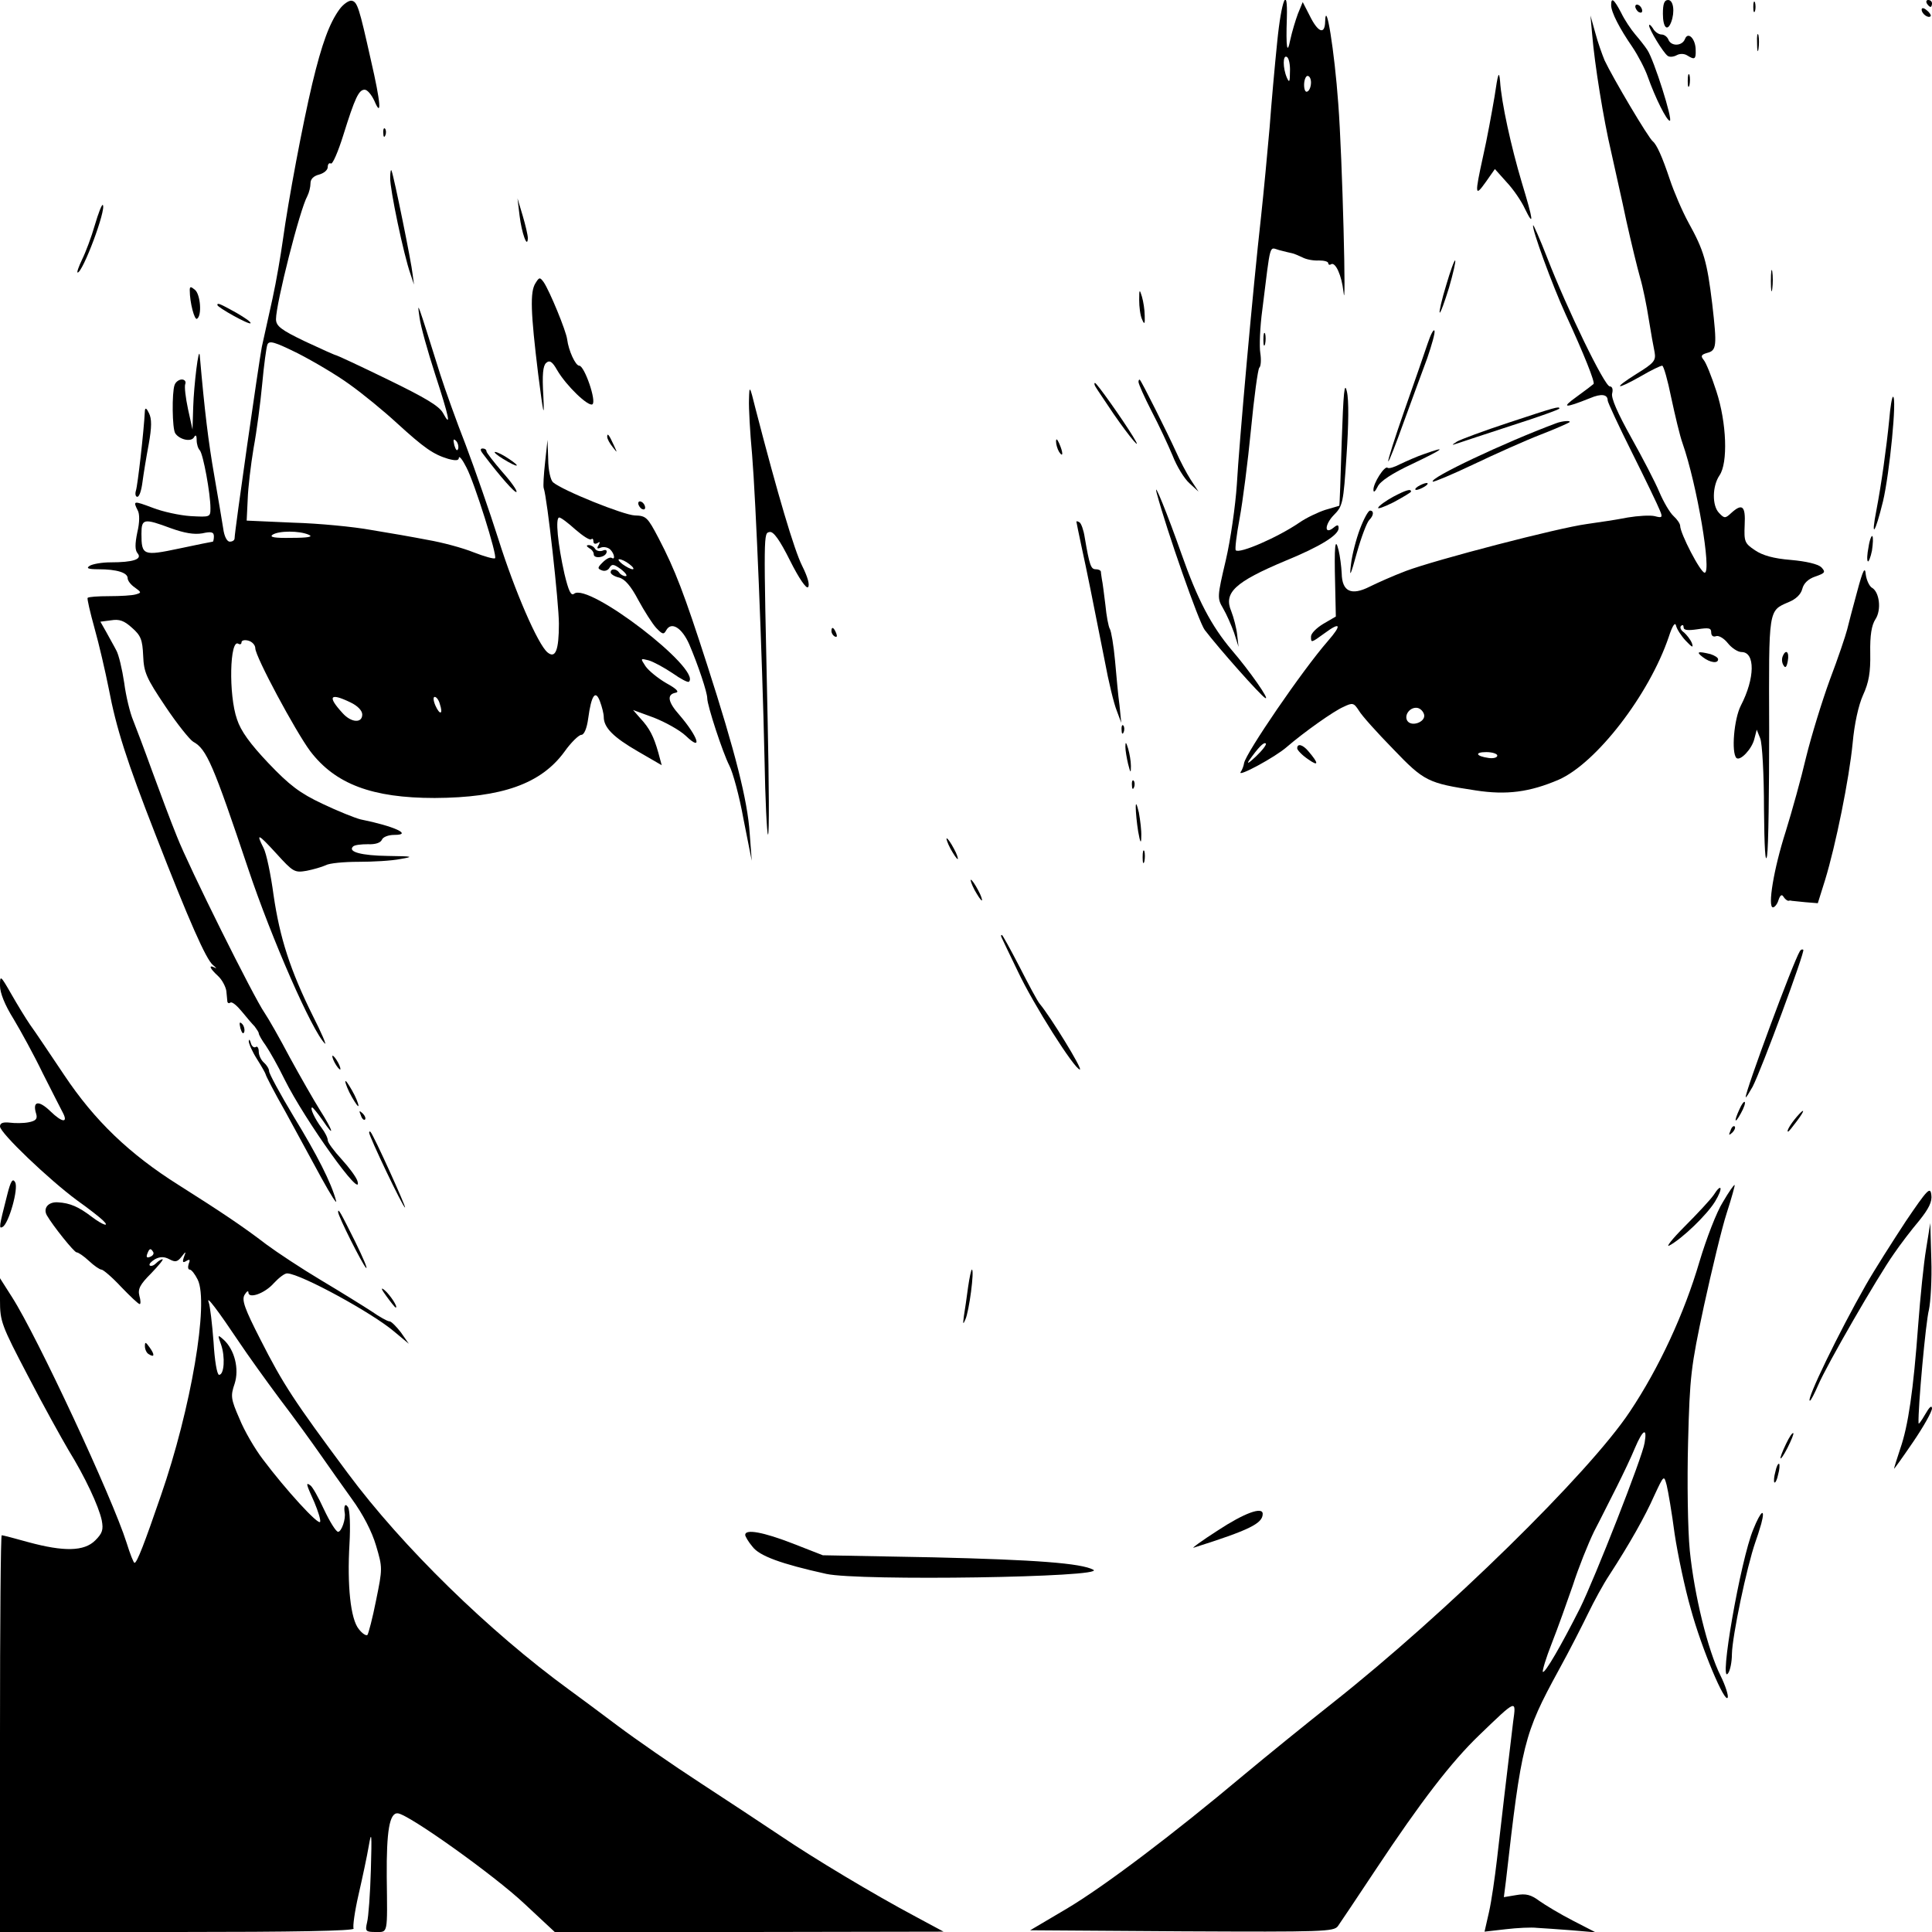
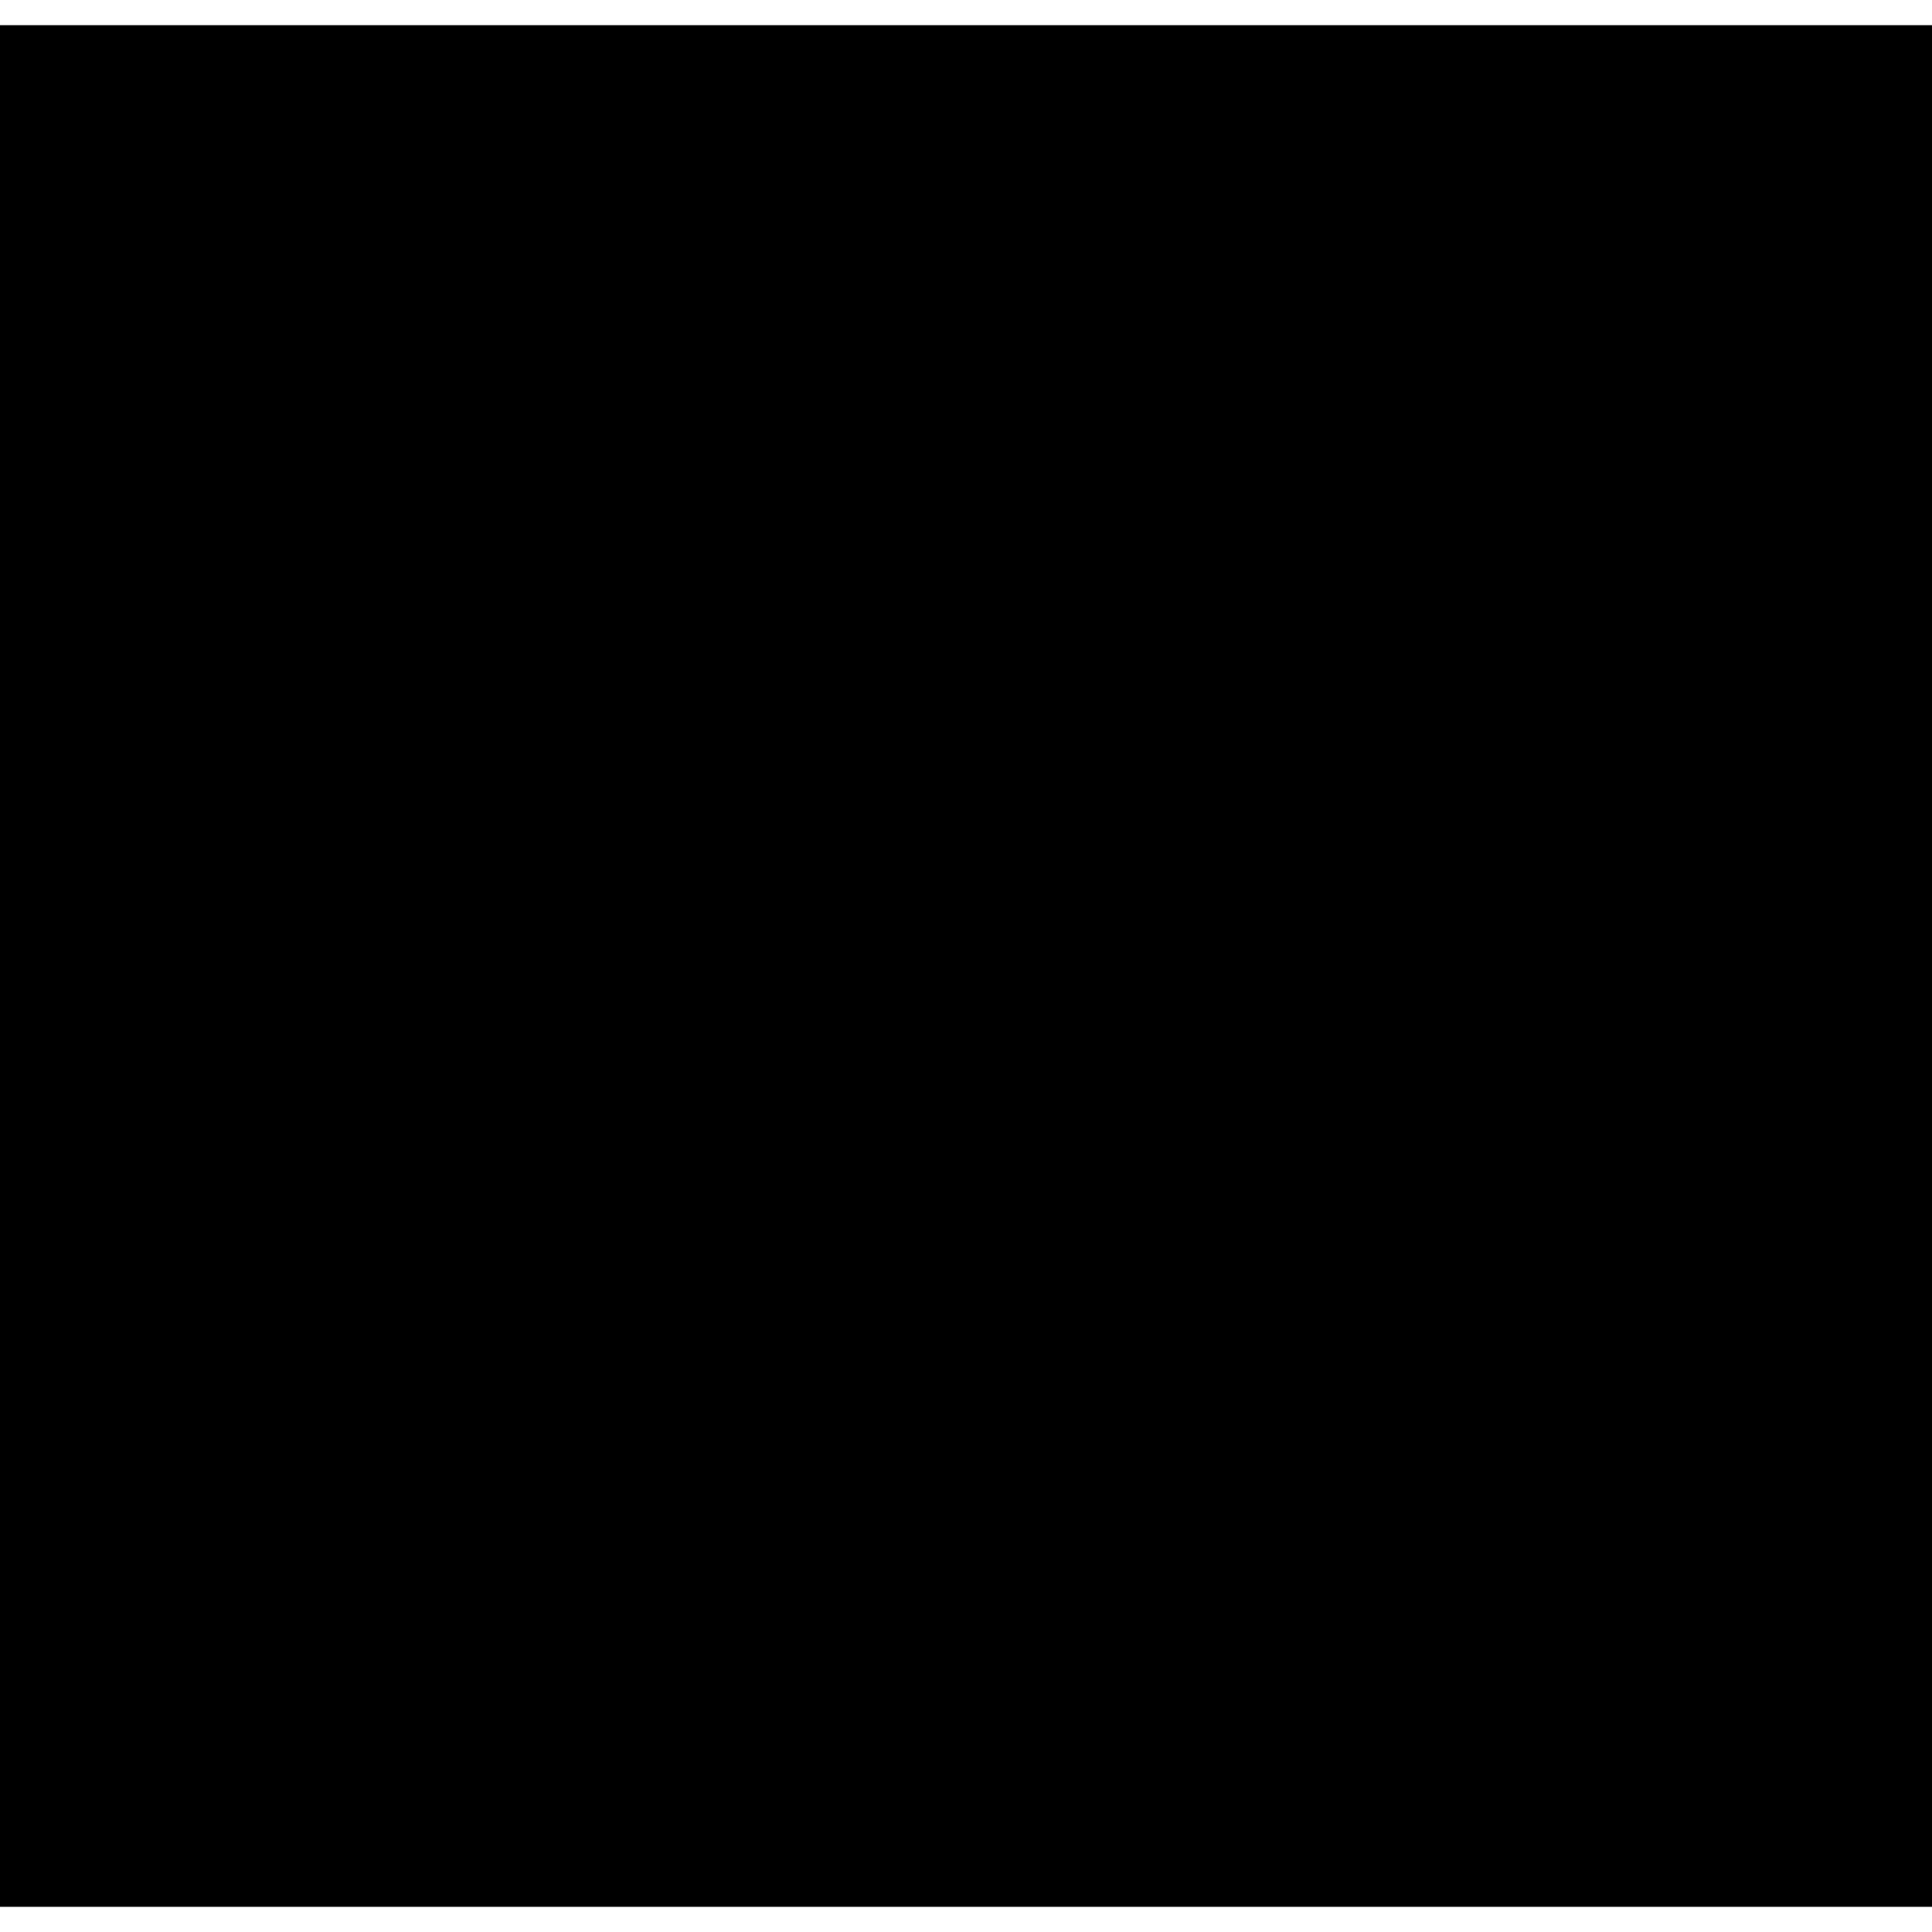
- <svg xmlns="http://www.w3.org/2000/svg" version="1.0" width="560pt" height="560pt" viewBox="0 0 560 560" preserveAspectRatio="xMidYMid meet">
-   <g transform="translate(0,560) scale(0.1,-0.1)" fill="#000000" stroke="none">
-     <path d="M984 5573 c-29 -40 -51 -99 -79 -216 -28 -118 -69 -336 -85 -452 -6 -43 -19 -120 -30 -170 -11 -49 -25 -112 -31 -140 -9 -47 -79 -535 -79 -555 0 -6 -6 -10 -14 -10 -8 0 -16 15 -19 38 -3 20 -15 90 -26 154 -17 97 -28 187 -42 348 -3 29 -17 -86 -19 -150 l-2 -65 -13 59 c-7 33 -11 66 -8 73 3 7 -2 13 -10 13 -8 0 -18 -7 -21 -16 -8 -22 -7 -127 2 -140 12 -18 45 -26 54 -12 5 9 8 7 8 -7 0 -12 4 -25 9 -30 10 -11 31 -126 31 -168 0 -26 -1 -26 -57 -23 -32 2 -82 13 -110 24 -56 21 -58 21 -44 -7 6 -10 6 -35 -1 -64 -7 -34 -7 -52 1 -61 14 -17 -13 -26 -79 -26 -25 0 -52 -5 -60 -10 -11 -7 -5 -10 25 -10 54 0 85 -10 85 -26 0 -7 9 -19 21 -27 19 -14 20 -15 2 -20 -10 -3 -44 -5 -76 -5 -33 0 -61 -2 -63 -5 -2 -2 7 -41 20 -88 13 -46 31 -124 41 -174 22 -116 52 -210 136 -425 98 -252 146 -360 166 -377 10 -8 12 -12 6 -8 -20 10 -15 -2 9 -24 12 -11 22 -31 24 -43 1 -13 3 -27 3 -31 1 -5 5 -6 9 -3 5 3 19 -9 33 -26 13 -16 30 -36 37 -43 6 -8 12 -17 12 -20 0 -4 9 -20 20 -35 11 -16 36 -60 55 -99 58 -117 230 -358 211 -294 -4 12 -25 40 -46 63 -22 24 -40 48 -40 55 0 7 -8 23 -18 36 -19 25 -35 59 -27 59 2 0 16 -17 30 -37 37 -55 31 -31 -8 30 -18 29 -57 97 -87 152 -29 55 -62 113 -73 129 -32 46 -220 424 -254 511 -18 44 -50 130 -72 190 -22 61 -47 127 -55 147 -9 21 -21 70 -26 109 -6 40 -16 82 -23 94 -6 12 -20 36 -29 53 l-17 30 31 4 c24 4 38 -1 61 -22 25 -22 30 -34 32 -81 2 -48 9 -64 64 -146 34 -51 71 -97 81 -103 39 -21 58 -66 160 -370 67 -200 185 -470 222 -505 5 -5 -10 31 -35 80 -66 133 -96 227 -114 350 -8 60 -21 122 -29 137 -23 45 -16 42 37 -16 49 -54 53 -56 88 -50 20 4 44 11 55 16 10 6 53 10 95 10 42 0 96 3 121 8 41 7 38 8 -35 9 -78 1 -117 12 -102 27 4 5 24 7 43 7 22 -1 37 4 41 13 3 8 19 14 36 14 54 0 1 25 -98 45 -16 4 -66 24 -110 45 -66 31 -96 54 -157 118 -53 56 -80 93 -91 127 -25 71 -21 235 4 219 5 -3 9 -1 9 4 0 6 9 8 20 5 11 -3 20 -13 20 -22 0 -24 116 -240 159 -298 73 -96 180 -136 361 -136 195 1 308 41 376 134 19 27 42 49 49 49 8 0 16 18 20 48 9 67 21 84 34 49 6 -16 11 -36 11 -45 0 -31 28 -59 99 -100 l69 -40 -10 37 c-13 46 -25 70 -52 99 l-21 24 60 -22 c33 -13 75 -36 93 -53 50 -48 36 -3 -19 61 -33 37 -37 59 -11 64 12 2 4 11 -27 28 -24 14 -51 36 -60 49 -15 23 -15 23 9 17 14 -4 45 -21 69 -37 24 -17 45 -28 48 -25 37 36 -292 289 -333 255 -9 -7 -16 8 -28 58 -19 85 -27 163 -15 163 5 0 26 -16 47 -35 22 -19 42 -32 46 -28 3 3 6 1 6 -6 0 -7 5 -9 12 -5 7 5 8 3 3 -6 -6 -10 -4 -12 7 -7 9 3 21 0 27 -6 12 -12 15 -31 4 -24 -5 3 -16 -3 -26 -13 -15 -15 -16 -18 -3 -23 9 -4 19 0 23 8 7 11 12 10 33 -5 14 -11 20 -20 13 -20 -6 0 -15 5 -18 10 -8 12 -25 13 -25 1 0 -5 11 -12 24 -15 17 -4 35 -25 56 -65 18 -33 41 -69 52 -81 18 -19 22 -20 29 -7 15 27 46 7 67 -41 26 -61 52 -139 52 -156 0 -21 45 -158 64 -195 10 -19 29 -88 41 -155 l24 -121 -6 80 c-6 94 -42 236 -123 487 -67 208 -93 276 -141 368 -32 61 -36 65 -69 66 -32 1 -209 72 -237 96 -7 6 -14 35 -14 67 l-2 56 -7 -65 c-4 -36 -6 -69 -4 -75 10 -27 44 -334 44 -393 0 -77 -10 -102 -33 -83 -28 23 -95 178 -142 327 -26 82 -69 205 -95 274 -27 69 -60 161 -74 205 -69 220 -67 214 -60 165 3 -25 24 -99 45 -164 41 -126 48 -159 23 -113 -11 20 -51 44 -160 97 -80 39 -147 70 -149 70 -3 0 -43 18 -90 40 -71 34 -85 45 -85 65 0 45 69 318 91 357 5 10 9 26 9 37 0 12 9 21 25 25 14 4 25 13 25 22 0 8 4 13 9 10 5 -3 21 34 36 82 34 109 45 132 62 132 8 0 20 -15 28 -32 22 -52 19 -7 -10 118 -34 152 -39 169 -56 172 -8 1 -24 -10 -35 -25z m29 -1087 c38 -27 99 -77 137 -112 80 -73 106 -91 149 -104 22 -6 31 -5 31 3 1 7 11 -6 22 -28 23 -43 90 -256 83 -263 -3 -3 -31 5 -62 17 -32 13 -92 29 -133 36 -41 8 -115 21 -165 29 -49 9 -151 19 -225 21 l-135 6 3 62 c1 33 9 100 17 148 9 48 20 132 25 186 5 55 12 106 15 114 5 13 21 8 88 -25 45 -23 113 -63 150 -90z m315 -187 c-3 -8 -7 -3 -11 10 -4 17 -3 21 5 13 5 -5 8 -16 6 -23z m-833 -230 c39 -14 67 -19 91 -15 27 6 34 4 34 -9 0 -8 -2 -15 -3 -15 -2 0 -46 -9 -98 -20 -104 -22 -109 -20 -109 43 0 44 7 45 85 16z m400 -19 c14 -6 -2 -9 -50 -9 -49 -1 -65 2 -55 9 18 12 78 12 105 0z m929 -85 c11 -8 15 -15 10 -15 -6 0 -19 7 -30 15 -10 8 -14 14 -9 14 6 0 19 -6 29 -14z m-808 -401 c21 -10 34 -24 34 -35 0 -26 -32 -24 -57 4 -45 49 -37 60 23 31z m259 -5 c10 -30 0 -33 -13 -4 -6 14 -7 25 -2 25 5 0 12 -9 15 -21z" />
-     <path d="M3702 5478 c-7 -68 -17 -179 -22 -248 -6 -69 -17 -186 -25 -260 -23 -204 -63 -651 -70 -775 -4 -60 -18 -159 -32 -219 -25 -106 -25 -110 -8 -139 10 -17 24 -49 32 -71 l13 -41 -4 35 c-2 19 -10 50 -17 68 -23 54 10 85 158 147 100 41 153 74 153 94 0 10 -3 11 -14 2 -28 -23 -27 8 0 36 26 26 28 34 37 173 6 88 7 161 1 185 -7 31 -10 -1 -15 -145 -3 -102 -6 -185 -7 -186 -1 0 -19 -6 -41 -12 -21 -7 -55 -23 -75 -37 -63 -43 -174 -91 -184 -80 -3 2 2 44 11 92 9 48 24 165 33 258 9 94 20 174 24 179 5 4 6 24 3 43 -3 18 -1 75 6 126 25 200 19 180 49 172 15 -4 32 -8 37 -9 6 -1 19 -7 30 -12 11 -6 32 -10 48 -9 15 0 27 -3 27 -8 0 -4 4 -6 8 -3 13 8 31 -33 36 -79 9 -88 -3 391 -15 545 -11 153 -36 307 -38 237 -1 -39 -21 -31 -45 18 l-20 39 -14 -34 c-7 -19 -17 -52 -22 -75 -9 -46 -13 -24 -10 63 3 99 -16 52 -28 -70z m37 -86 c0 -30 -2 -33 -9 -17 -12 28 -12 67 0 60 6 -3 10 -23 9 -43z m61 -31 c0 -11 -4 -23 -10 -26 -6 -4 -10 5 -10 19 0 14 5 26 10 26 6 0 10 -9 10 -19z" />
-     <path d="M4670 5585 c0 -20 24 -67 62 -122 16 -24 36 -62 44 -85 22 -62 55 -128 64 -128 10 0 -46 177 -65 205 -7 11 -23 31 -35 45 -12 14 -31 42 -41 63 -21 40 -29 46 -29 22z" />
-     <path d="M4820 5560 c0 -40 13 -53 24 -24 11 29 7 64 -9 64 -11 0 -15 -11 -15 -40z" />
-     <path d="M5082 5580 c0 -14 2 -19 5 -12 2 6 2 18 0 25 -3 6 -5 1 -5 -13z" />
-     <path d="M5585 5590 c3 -5 8 -10 11 -10 2 0 4 5 4 10 0 6 -5 10 -11 10 -5 0 -7 -4 -4 -10z" />
-     <path d="M4740 5581 c0 -5 5 -13 10 -16 6 -3 10 -2 10 4 0 5 -4 13 -10 16 -5 3 -10 2 -10 -4z" />
-     <path d="M5570 5572 c0 -12 19 -26 26 -19 2 2 -2 10 -11 17 -9 8 -15 8 -15 2z" />
-     <path d="M4615 5500 c7 -86 33 -247 55 -340 10 -47 31 -137 44 -200 14 -63 32 -137 40 -165 8 -27 19 -81 25 -120 6 -38 14 -82 17 -96 4 -24 -1 -31 -53 -63 -70 -44 -60 -48 14 -6 29 17 56 30 61 30 4 0 16 -42 26 -92 11 -51 25 -111 33 -133 42 -120 85 -375 64 -375 -12 0 -71 114 -71 136 0 6 -9 19 -19 28 -11 10 -29 41 -41 69 -12 29 -49 100 -82 159 -39 70 -59 115 -55 128 3 12 0 20 -7 20 -15 0 -124 225 -181 372 -21 54 -40 97 -41 95 -6 -6 56 -175 94 -258 54 -117 86 -198 81 -202 -2 -2 -24 -19 -49 -37 -46 -33 -36 -34 39 -4 33 14 51 11 51 -7 0 -5 32 -74 71 -152 39 -78 75 -153 80 -166 9 -21 7 -23 -15 -17 -13 3 -48 1 -78 -4 -30 -6 -83 -14 -119 -19 -82 -11 -436 -103 -524 -136 -37 -14 -84 -35 -106 -46 -52 -26 -79 -14 -80 39 -1 20 -5 51 -9 67 -10 41 -13 14 -10 -101 l2 -91 -36 -21 c-20 -12 -36 -28 -36 -37 0 -19 0 -19 40 10 46 34 50 24 9 -23 -75 -86 -238 -325 -243 -354 -1 -7 -5 -19 -10 -26 -10 -16 100 43 134 73 50 43 136 104 164 116 27 13 30 12 45 -11 8 -14 53 -64 99 -111 90 -94 101 -99 239 -120 90 -14 157 -5 241 31 109 48 262 246 319 414 10 31 18 44 21 33 2 -10 15 -30 28 -44 19 -20 23 -22 18 -7 -4 10 -15 24 -23 31 -9 6 -13 15 -8 19 4 4 7 2 7 -4 0 -9 12 -10 40 -6 33 5 40 4 40 -9 0 -10 6 -14 14 -11 7 3 23 -6 34 -20 11 -14 29 -26 40 -26 40 0 39 -76 -2 -155 -20 -39 -28 -136 -13 -152 11 -10 45 26 52 55 l7 27 10 -25 c6 -14 11 -106 11 -205 1 -112 4 -163 9 -135 4 25 6 190 6 367 -1 351 -3 342 57 368 20 8 35 22 39 38 4 16 17 29 38 36 29 10 30 13 17 27 -10 9 -43 17 -88 21 -50 4 -82 13 -104 28 -30 20 -32 25 -30 73 3 56 -7 64 -39 35 -17 -16 -20 -16 -35 0 -21 21 -20 78 1 109 25 36 21 152 -9 244 -14 43 -30 83 -37 91 -9 11 -7 15 10 20 28 7 29 20 15 142 -15 123 -24 155 -69 236 -18 33 -42 89 -54 125 -22 66 -38 101 -49 110 -13 10 -116 184 -140 235 -7 17 -20 53 -27 80 l-14 50 5 -55z m-487 -1972 c4 -21 -37 -36 -49 -17 -10 17 9 41 30 37 9 -2 17 -11 19 -20z m-488 -121 c-19 -18 -27 -23 -20 -12 27 38 43 55 49 50 3 -3 -10 -20 -29 -38z m700 3 c0 -6 -11 -9 -25 -7 -37 5 -42 17 -7 17 18 0 32 -5 32 -10z" />
-     <path d="M4780 5526 c0 -11 41 -79 54 -88 5 -4 17 -3 26 2 9 5 22 5 31 -1 21 -13 25 -11 24 16 0 32 -22 55 -31 32 -8 -21 -40 -22 -48 -2 -3 8 -12 15 -20 15 -8 0 -20 8 -25 18 -6 9 -11 13 -11 8z" />
-     <path d="M5093 5475 c0 -22 2 -30 4 -17 2 12 2 30 0 40 -3 9 -5 -1 -4 -23z" />
-     <path d="M4332 5320 c-8 -47 -22 -124 -33 -172 -25 -114 -24 -120 8 -75 l26 37 34 -38 c19 -20 43 -55 53 -77 27 -55 25 -36 -9 76 -31 104 -59 231 -63 294 -3 32 -6 23 -16 -45z" />
-     <path d="M4892 5365 c0 -16 2 -22 5 -12 2 9 2 23 0 30 -3 6 -5 -1 -5 -18z" />
-     <path d="M1111 5214 c0 -11 3 -14 6 -6 3 7 2 16 -1 19 -3 4 -6 -2 -5 -13z" />
-     <path d="M1131 5084 c-1 -31 39 -223 59 -279 l10 -30 -4 30 c-3 32 -54 283 -61 300 -2 6 -4 -4 -4 -21z" />
-     <path d="M1506 4975 c6 -50 23 -98 24 -65 0 8 -7 38 -15 65 l-15 50 6 -50z" />
-     <path d="M275 4948 c-10 -35 -27 -80 -37 -100 -10 -21 -16 -38 -13 -38 15 0 84 184 73 196 -3 2 -13 -24 -23 -58z" />
-     <path d="M4192 4774 c-13 -42 -21 -78 -19 -80 2 -3 14 30 27 72 12 41 20 77 18 79 -2 3 -14 -30 -26 -71z" />
-     <path d="M5133 4785 c0 -27 2 -38 4 -22 2 15 2 37 0 50 -2 12 -4 0 -4 -28z" />
-     <path d="M1552 4779 c-16 -25 -14 -84 8 -264 15 -117 18 -131 15 -64 -4 64 -1 89 8 97 10 9 18 4 32 -21 27 -46 90 -106 102 -99 13 8 -23 112 -38 112 -11 0 -31 44 -35 76 -3 25 -51 141 -68 166 -11 15 -13 15 -24 -3z" />
-     <path d="M550 4759 c0 -37 14 -88 21 -83 15 9 10 71 -6 84 -12 10 -15 10 -15 -1z" />
-     <path d="M3302 4730 c0 -19 3 -44 8 -55 7 -17 9 -15 8 10 0 17 -4 41 -8 55 -7 23 -8 22 -8 -10z" />
-     <path d="M630 4716 c0 -7 92 -58 96 -53 3 3 -16 16 -42 31 -47 26 -54 29 -54 22z" />
-     <path d="M4138 4604 c-9 -27 -39 -114 -67 -193 -28 -80 -49 -146 -47 -148 2 -2 22 50 45 114 24 65 54 148 68 185 13 38 23 73 21 79 -2 7 -11 -10 -20 -37z" />
-     <path d="M3662 4615 c0 -16 2 -22 5 -12 2 9 2 23 0 30 -3 6 -5 -1 -5 -18z" />
-     <path d="M3300 4493 c0 -6 17 -44 38 -85 21 -40 48 -98 61 -129 12 -31 34 -67 49 -80 l26 -24 -23 35 c-12 19 -31 55 -42 80 -26 57 -99 203 -105 209 -2 2 -4 -1 -4 -6z" />
-     <path d="M3176 4478 c4 -7 28 -42 52 -78 49 -71 87 -115 56 -65 -30 49 -105 155 -110 155 -3 0 -2 -6 2 -12z" />
-     <path d="M2171 4442 c-1 -24 3 -96 9 -160 11 -135 29 -571 36 -881 2 -118 7 -217 10 -220 4 -3 3 147 -1 334 -12 551 -12 539 6 543 11 2 29 -23 59 -83 26 -52 47 -82 52 -77 6 6 -1 30 -17 62 -23 46 -70 204 -135 455 -17 69 -18 69 -19 27z" />
-     <path d="M5476 4383 c-8 -81 -23 -188 -37 -261 -17 -87 -4 -69 19 25 19 80 41 303 29 303 -3 0 -8 -30 -11 -67z" />
-     <path d="M420 4410 c-3 -61 -21 -217 -26 -232 -3 -10 -1 -18 4 -18 6 0 12 19 15 43 3 23 11 72 18 109 9 50 9 74 1 90 -7 15 -11 17 -12 8z" />
-     <path d="M4373 4375 c-73 -24 -140 -49 -150 -55 -17 -11 -16 -11 2 -5 11 4 82 27 158 52 75 24 137 46 137 49 0 7 -11 4 -147 -41z" />
-     <path d="M4510 4373 c-150 -56 -368 -159 -357 -169 2 -2 55 20 118 50 63 30 150 69 194 86 44 17 82 34 84 36 6 6 -21 4 -39 -3z" />
-     <path d="M1760 4334 c0 -6 7 -19 16 -30 14 -18 14 -18 3 6 -14 31 -19 36 -19 24z" />
-     <path d="M3061 4320 c0 -8 4 -22 9 -30 12 -18 12 -2 0 25 -6 13 -9 15 -9 5z" />
-     <path d="M1401 4283 c50 -66 92 -113 96 -109 3 3 -15 29 -41 58 -25 29 -46 56 -46 60 0 5 -5 8 -11 8 -8 0 -7 -6 2 -17z" />
-     <path d="M4128 4284 c-21 -7 -52 -21 -69 -29 -17 -9 -33 -14 -37 -11 -8 8 -42 -45 -41 -64 0 -9 5 -5 12 9 7 16 42 39 102 67 90 43 103 53 33 28z" />
-     <path d="M1458 4270 c42 -26 56 -26 17 0 -16 11 -34 20 -40 20 -5 0 5 -9 23 -20z" />
-     <path d="M4110 4190 c-8 -5 -10 -10 -5 -10 6 0 17 5 25 10 8 5 11 10 5 10 -5 0 -17 -5 -25 -10z" />
-     <path d="M3353 4170 c29 -108 122 -374 139 -396 42 -55 161 -189 175 -197 17 -10 -46 80 -97 139 -59 70 -99 146 -146 280 -39 111 -83 220 -71 174z" />
-     <path d="M4038 4160 c-20 -11 -40 -25 -43 -31 -4 -6 16 1 44 15 28 15 51 29 51 31 0 9 -14 5 -52 -15z" />
-     <path d="M1850 4141 c0 -5 5 -13 10 -16 6 -3 10 -2 10 4 0 5 -4 13 -10 16 -5 3 -10 2 -10 -4z" />
-     <path d="M3942 4067 c-11 -29 -23 -75 -26 -102 -5 -41 -2 -36 17 33 13 46 29 88 36 95 13 13 14 27 2 27 -5 0 -18 -24 -29 -53z" />
-     <path d="M3120 4088 c0 -2 7 -35 15 -73 16 -73 30 -143 67 -330 11 -60 27 -126 35 -145 l13 -35 -5 50 c-4 28 -9 86 -13 130 -4 44 -11 85 -15 92 -4 6 -10 38 -13 70 -4 32 -8 65 -10 73 -1 8 -3 18 -3 23 -1 4 -7 7 -15 7 -14 0 -18 11 -32 93 -3 20 -10 40 -15 43 -5 3 -9 4 -9 2z" />
-     <path d="M5416 4014 c-4 -20 -5 -38 -2 -41 2 -3 8 11 12 31 3 21 4 39 1 42 -2 3 -8 -11 -11 -32z" />
-     <path d="M1708 4011 c8 -4 13 -12 13 -17 -1 -14 32 -11 37 4 2 7 -2 10 -11 6 -8 -3 -18 -1 -22 5 -3 6 -12 11 -18 11 -8 0 -8 -3 1 -9z" />
-     <path d="M5383 3885 c-12 -44 -25 -93 -29 -110 -4 -16 -26 -82 -50 -145 -23 -63 -54 -164 -69 -225 -14 -60 -41 -157 -59 -215 -35 -109 -53 -220 -37 -220 5 0 13 10 16 21 5 15 10 18 15 9 4 -6 10 -11 14 -11 3 1 7 1 9 0 1 0 19 -2 39 -4 l37 -3 21 67 c31 101 70 294 80 397 5 56 17 110 30 139 17 37 22 66 21 122 -1 52 4 81 15 98 18 27 12 80 -11 92 -7 5 -15 22 -17 38 -2 24 -8 14 -25 -50z" />
-     <path d="M2410 3771 c0 -6 4 -13 10 -16 6 -3 7 1 4 9 -7 18 -14 21 -14 7z" />
-     <path d="M4936 3695 c21 -16 44 -19 44 -6 0 5 -10 11 -22 15 -37 9 -43 7 -22 -9z" />
-     <path d="M5167 3697 c-3 -8 -2 -19 3 -26 5 -9 9 -4 12 13 5 27 -6 36 -15 13z" />
-     <path d="M3251 3484 c0 -11 3 -14 6 -6 3 7 2 16 -1 19 -3 4 -6 -2 -5 -13z" />
-     <path d="M3262 3435 c0 -11 4 -33 8 -50 7 -27 8 -27 8 -5 0 14 -4 36 -8 50 -6 20 -8 21 -8 5z" />
-     <path d="M3760 3431 c0 -5 14 -20 32 -32 31 -22 31 -12 0 24 -16 19 -32 23 -32 8z" />
-     <path d="M3281 3324 c0 -11 3 -14 6 -6 3 7 2 16 -1 19 -3 4 -6 -2 -5 -13z" />
-     <path d="M3292 3260 c0 -14 3 -45 7 -70 6 -34 9 -37 9 -15 1 17 -3 48 -7 70 -6 25 -9 31 -9 15z" />
-     <path d="M2755 3140 c9 -16 18 -30 21 -30 2 0 -2 14 -11 30 -9 17 -18 30 -21 30 -2 0 2 -13 11 -30z" />
-     <path d="M3312 3115 c0 -16 2 -22 5 -12 2 9 2 23 0 30 -3 6 -5 -1 -5 -18z" />
-     <path d="M2825 3020 c9 -16 18 -30 21 -30 2 0 -2 14 -11 30 -9 17 -18 30 -21 30 -2 0 2 -13 11 -30z" />
-     <path d="M2903 2883 c2 -5 23 -48 47 -98 45 -96 165 -285 180 -285 9 0 -85 153 -116 190 -7 8 -33 57 -59 108 -26 50 -49 92 -51 92 -3 0 -3 -3 -1 -7z" />
-     <path d="M5217 2843 c-20 -33 -158 -406 -157 -423 1 -3 9 11 20 30 26 50 152 391 147 397 -3 2 -7 1 -10 -4z" />
-     <path d="M0 2743 c0 -21 14 -56 39 -96 21 -35 60 -106 85 -158 26 -52 52 -102 57 -112 18 -33 0 -32 -35 2 -34 33 -53 30 -41 -8 4 -14 -1 -20 -22 -24 -15 -3 -40 -3 -55 -1 -19 2 -28 -1 -28 -11 0 -19 143 -155 223 -214 34 -24 68 -51 75 -58 22 -21 1 -15 -32 10 -38 29 -63 40 -98 42 -28 2 -44 -17 -32 -38 18 -31 79 -107 86 -107 5 0 21 -11 36 -25 15 -14 31 -25 36 -25 5 0 31 -22 57 -50 26 -27 50 -50 54 -50 3 0 3 11 -1 24 -5 20 2 33 34 65 22 23 37 41 33 41 -4 0 -12 -5 -19 -12 -6 -6 -14 -9 -18 -6 -3 4 4 11 15 18 15 8 27 8 42 0 17 -9 23 -8 35 7 13 17 14 17 7 -1 -5 -15 -3 -17 7 -11 10 6 12 4 7 -8 -3 -10 -2 -17 3 -17 5 0 15 -13 23 -29 33 -66 -19 -374 -107 -627 -47 -137 -69 -194 -76 -194 -3 0 -13 26 -23 58 -41 130 -259 598 -332 712 l-35 55 0 -64 c0 -61 4 -72 81 -219 44 -85 98 -182 118 -216 47 -76 87 -161 96 -203 5 -27 2 -37 -19 -58 -32 -32 -91 -33 -194 -5 -39 11 -74 20 -77 20 -3 0 -5 -259 -5 -575 l0 -575 516 0 c329 0 513 3 509 10 -3 5 3 49 14 97 11 48 25 113 30 143 8 46 9 35 6 -70 -2 -69 -7 -137 -11 -152 -6 -26 -4 -28 25 -28 36 0 34 -9 32 160 -1 133 8 186 32 184 32 -3 280 -180 367 -262 l88 -82 564 0 563 1 -80 43 c-124 66 -297 170 -393 235 -48 32 -152 101 -232 153 -80 52 -188 127 -240 166 -52 39 -115 86 -140 104 -232 169 -484 415 -642 628 -156 210 -187 257 -253 387 -46 90 -55 115 -46 130 6 10 11 13 11 7 0 -20 48 -3 74 27 15 16 32 29 39 28 40 -2 247 -115 310 -169 l42 -35 -23 33 c-13 17 -28 32 -33 32 -6 0 -29 13 -52 29 -23 15 -89 56 -146 90 -57 34 -128 81 -159 104 -68 52 -129 93 -254 172 -143 90 -244 187 -332 319 -41 61 -85 127 -99 146 -13 19 -38 60 -55 90 -31 54 -32 54 -32 23z m444 -772 c3 -5 -1 -11 -9 -14 -9 -4 -12 -1 -8 9 6 16 10 17 17 5z m249 -261 c24 -36 77 -110 118 -165 42 -55 94 -127 117 -160 23 -33 64 -91 92 -130 32 -44 58 -94 70 -135 19 -64 19 -66 0 -159 -10 -51 -22 -96 -25 -100 -4 -3 -15 4 -25 17 -24 29 -34 127 -27 247 3 51 1 98 -4 106 -8 13 -13 5 -10 -15 4 -18 -9 -56 -19 -56 -6 0 -24 29 -41 65 -16 35 -34 67 -40 70 -13 9 -12 4 12 -49 11 -26 19 -52 17 -57 -4 -12 -100 93 -166 181 -23 30 -54 83 -68 118 -25 57 -26 66 -14 101 14 43 0 99 -32 128 -17 15 -18 15 -7 -15 12 -35 9 -87 -6 -87 -6 0 -13 42 -16 95 -4 52 -10 104 -14 115 -9 24 27 -24 88 -115z" />
-     <path d="M697 2619 c4 -13 8 -18 11 -10 2 7 -1 18 -6 23 -8 8 -9 4 -5 -13z" />
-     <path d="M721 2582 c0 -7 10 -30 24 -52 14 -22 25 -42 25 -44 0 -3 25 -52 57 -108 31 -57 78 -143 105 -193 27 -49 46 -79 42 -65 -14 52 -54 131 -123 244 -39 65 -71 124 -71 131 0 7 -7 18 -15 25 -8 7 -15 21 -15 32 0 10 -4 17 -9 13 -5 -3 -12 3 -14 12 -3 10 -5 12 -6 5z" />
-     <path d="M970 2520 c6 -11 13 -20 16 -20 2 0 0 9 -6 20 -6 11 -13 20 -16 20 -2 0 0 -9 6 -20z" />
-     <path d="M1001 2465 c0 -5 8 -26 19 -45 11 -19 19 -30 19 -25 0 6 -8 26 -19 45 -11 19 -19 31 -19 25z" />
-     <path d="M5042 2385 c-17 -37 -14 -45 4 -12 9 16 14 31 11 33 -2 2 -9 -7 -15 -21z" />
-     <path d="M1046 2367 c3 -10 9 -15 12 -12 3 3 0 11 -7 18 -10 9 -11 8 -5 -6z" />
-     <path d="M5208 2363 c-18 -21 -31 -43 -25 -43 2 0 13 14 25 30 25 33 24 41 0 13z" />
-     <path d="M5016 2323 c-6 -14 -5 -15 5 -6 7 7 10 15 7 18 -3 3 -9 -2 -12 -12z" />
-     <path d="M1070 2317 c0 -11 98 -217 104 -217 4 0 -91 210 -100 219 -2 2 -4 2 -4 -2z" />
-     <path d="M21 2137 c-24 -94 -25 -100 -13 -93 18 11 46 111 36 129 -7 13 -13 4 -23 -36z" />
-     <path d="M4994 2116 c-18 -28 -48 -106 -68 -173 -44 -150 -117 -308 -202 -435 -118 -178 -535 -586 -860 -843 -76 -60 -193 -155 -259 -210 -206 -173 -406 -324 -514 -388 l-105 -62 440 -3 c411 -2 440 -1 452 15 7 10 56 83 109 163 132 199 220 313 300 390 110 106 108 105 99 40 -15 -124 -37 -311 -47 -400 -6 -52 -16 -121 -23 -152 l-13 -57 61 7 c34 4 75 6 91 4 17 -1 62 -4 100 -7 l70 -6 -66 34 c-37 19 -80 45 -97 57 -24 18 -39 22 -67 17 l-36 -6 6 47 c45 397 52 426 153 611 32 58 70 133 86 166 16 33 43 83 61 110 59 91 103 169 130 230 28 60 28 60 36 30 4 -16 15 -80 23 -141 9 -60 30 -159 47 -218 31 -114 100 -278 107 -256 2 6 -7 35 -21 63 -37 74 -76 234 -89 362 -6 61 -8 201 -5 315 5 192 8 217 46 395 23 105 52 226 66 269 14 43 24 80 23 81 -2 2 -17 -20 -34 -49z m-227 -698 c-6 -41 -145 -394 -187 -479 -55 -109 -102 -190 -108 -185 -2 3 9 40 26 83 17 43 44 119 61 168 16 50 44 120 62 157 19 36 48 95 66 130 17 34 41 84 52 111 23 54 36 61 28 15z" />
-     <path d="M4967 2136 c-9 -13 -47 -54 -84 -91 -37 -37 -56 -62 -44 -55 36 19 108 88 132 127 24 39 20 57 -4 19z" />
-     <path d="M5524 2060 c-38 -58 -91 -141 -116 -185 -78 -137 -174 -335 -162 -335 3 0 13 20 24 45 25 59 173 315 219 380 19 28 52 71 74 97 28 35 38 55 35 75 -3 24 -11 16 -74 -77z" />
-     <path d="M980 2087 c0 -12 70 -151 81 -162 6 -5 -8 28 -31 75 -43 86 -50 99 -50 87z" />
-     <path d="M5583 1980 c-7 -41 -17 -140 -23 -220 -14 -191 -29 -293 -52 -359 -10 -30 -18 -56 -18 -58 0 -2 25 33 55 77 30 44 55 88 55 98 -1 10 -8 3 -20 -18 -11 -19 -19 -30 -19 -25 -2 42 21 295 30 328 5 23 9 89 7 147 l-3 105 -12 -75z" />
-     <path d="M2806 1869 c-4 -29 -9 -66 -12 -83 -3 -24 -3 -27 4 -11 11 23 27 145 19 145 -2 0 -7 -23 -11 -51z" />
-     <path d="M1120 1843 c13 -18 25 -33 27 -33 8 0 -17 38 -33 51 -11 9 -9 2 6 -18z" />
-     <path d="M420 1698 c0 -9 5 -20 11 -23 17 -11 18 -2 3 19 -12 17 -14 17 -14 4z" />
-     <path d="M5177 1415 c-24 -50 -20 -58 4 -12 11 22 19 41 17 43 -3 2 -12 -12 -21 -31z" />
-     <path d="M5146 1334 c-4 -14 -5 -28 -3 -31 3 -2 8 8 11 23 4 14 5 28 3 31 -3 2 -8 -8 -11 -23z" />
-     <path d="M3530 1164 c-47 -30 -78 -53 -70 -50 161 51 200 70 200 98 0 22 -54 2 -130 -48z" />
-     <path d="M5082 1167 c-37 -88 -101 -457 -73 -417 6 8 11 33 11 55 1 53 43 253 68 325 8 23 8 23 17 53 13 49 -1 39 -23 -16z" />
-     <path d="M2160 1151 c0 -4 9 -20 21 -34 20 -27 83 -50 214 -79 95 -21 815 -10 774 12 -35 19 -168 29 -464 36 l-320 6 -87 34 c-85 33 -138 43 -138 25z" />
+ <svg xmlns="http://www.w3.org/2000/svg" version="1.0" width="307pt" height="307pt" viewBox="0 0 307 307" preserveAspectRatio="xMidYMid meet">
+   <g transform="translate(0,307) scale(0.1,-0.1)" fill="#000000" stroke="none">
+     <path d="M0 1535 l0 -1495 1535 0 1535 0 0 1495 0 1495 -1535 0 -1535 0 0 -1495z" />
  </g>
</svg>
